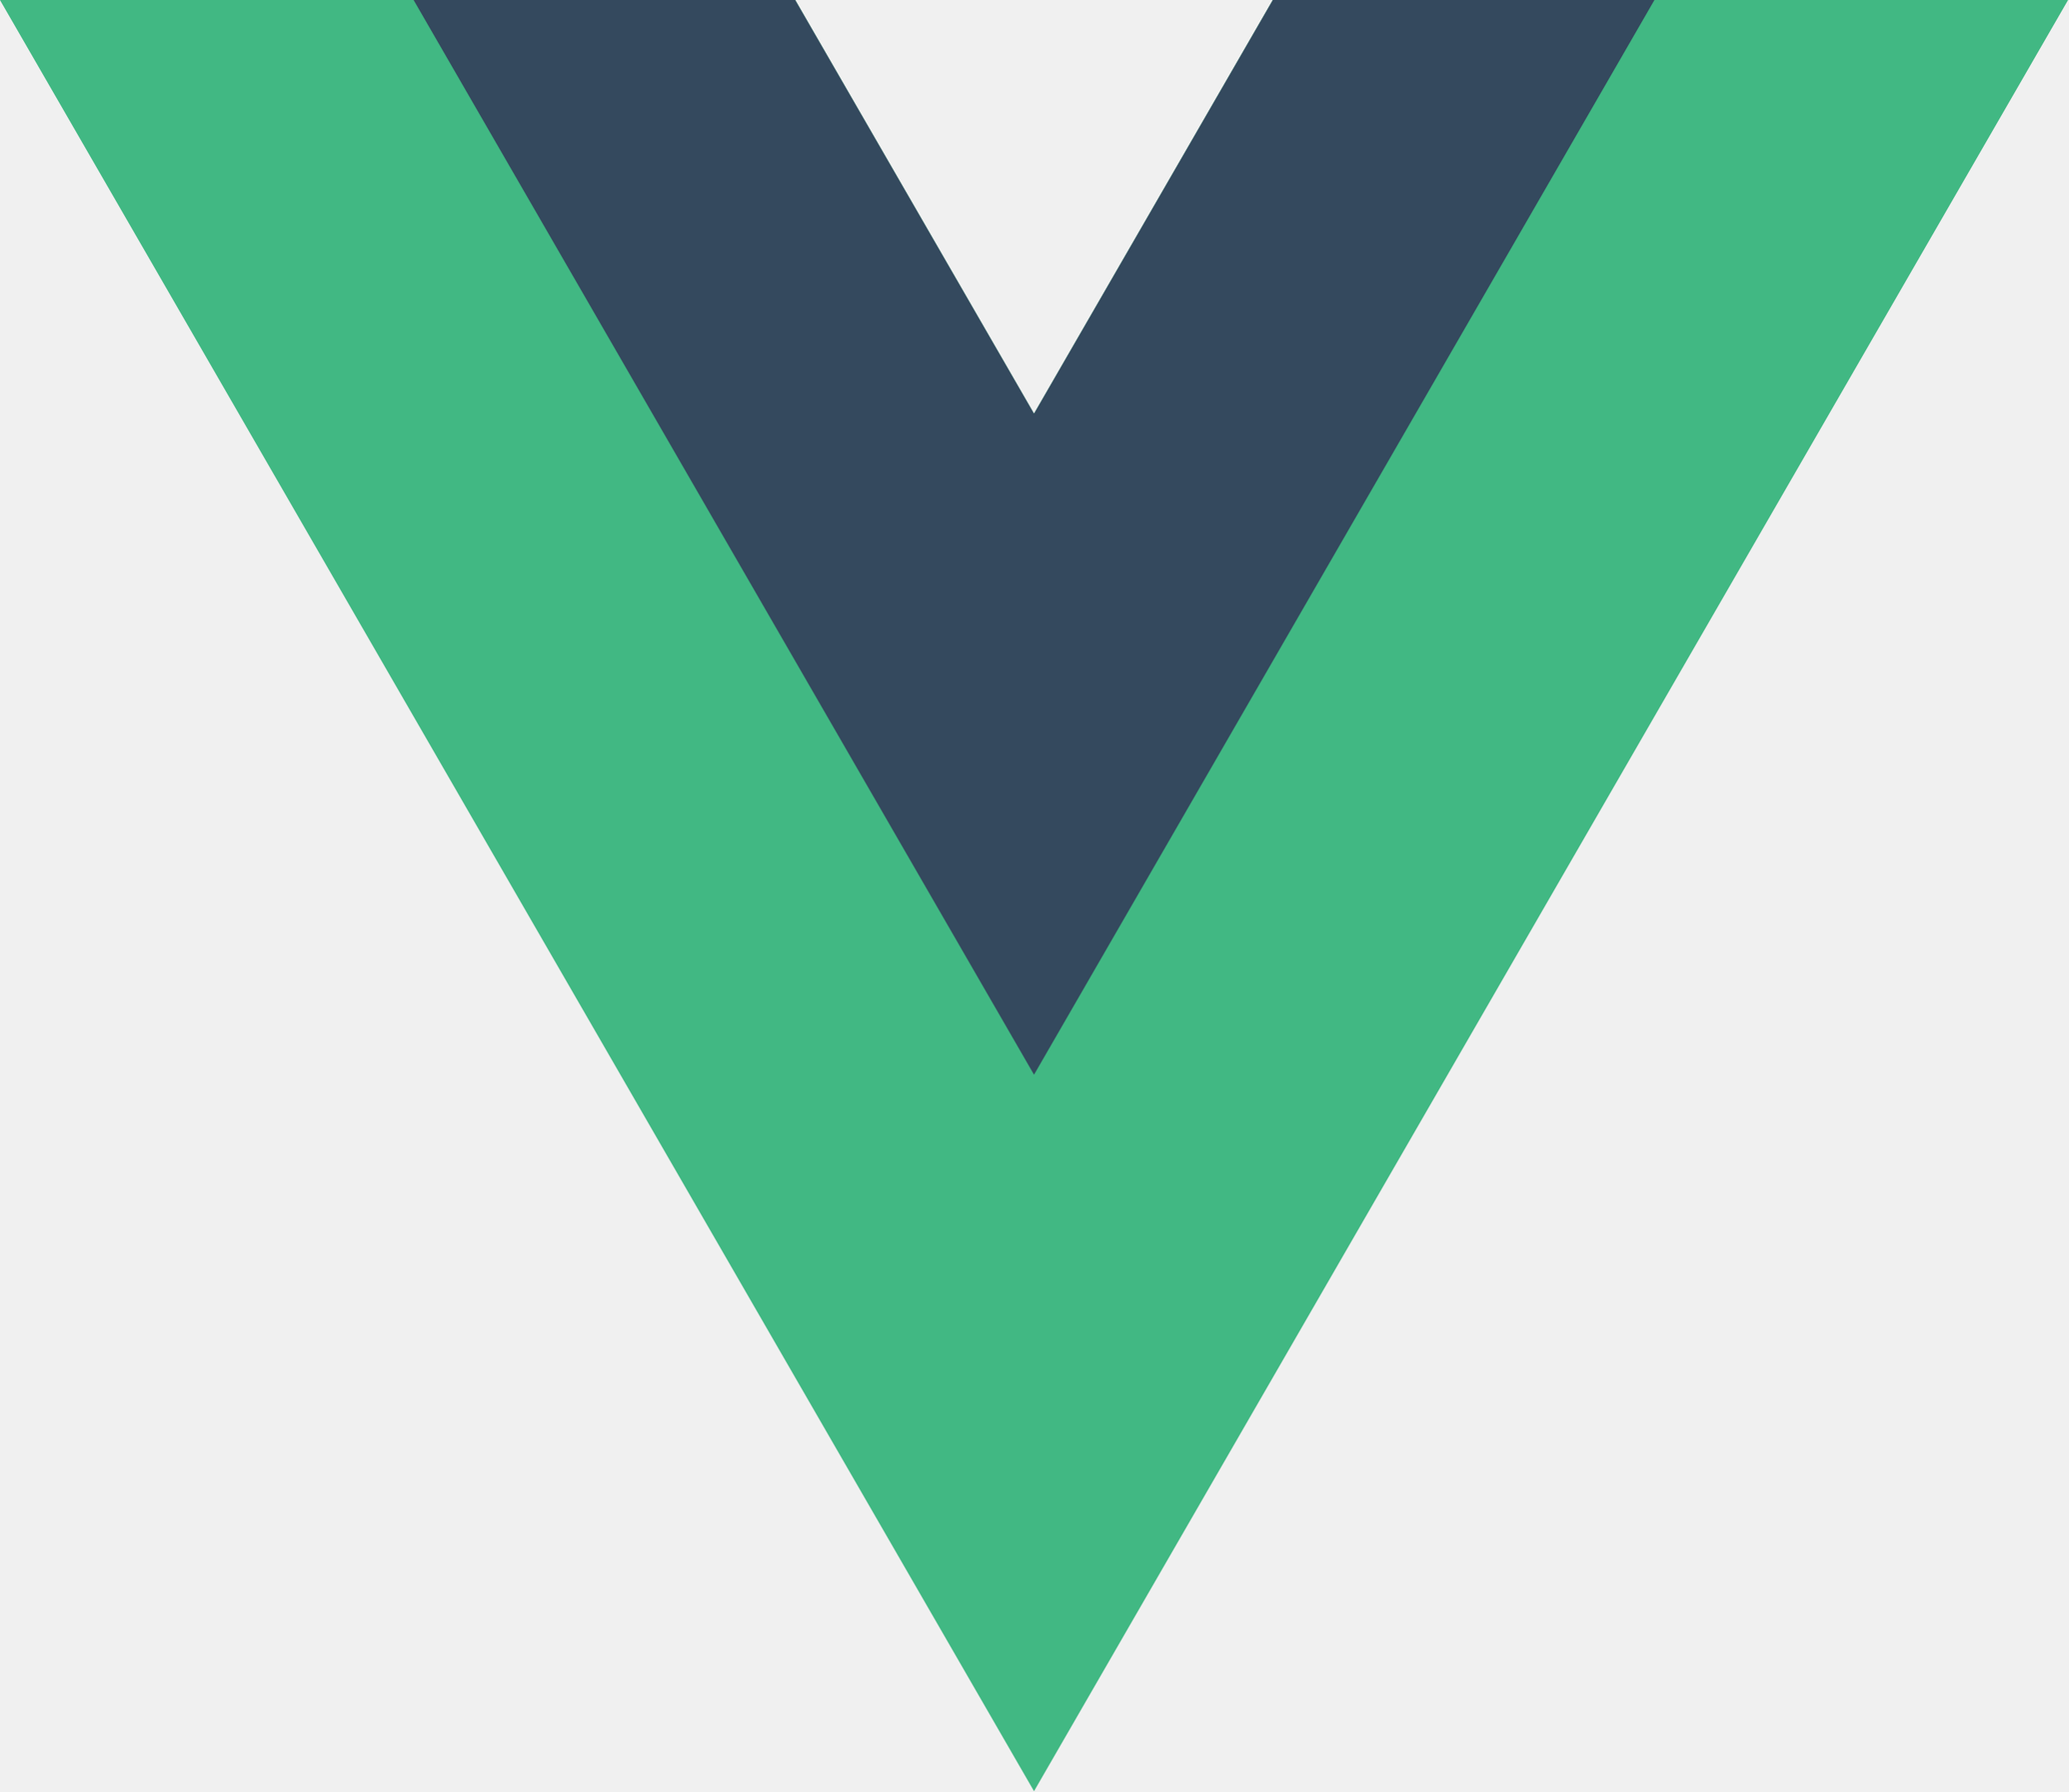
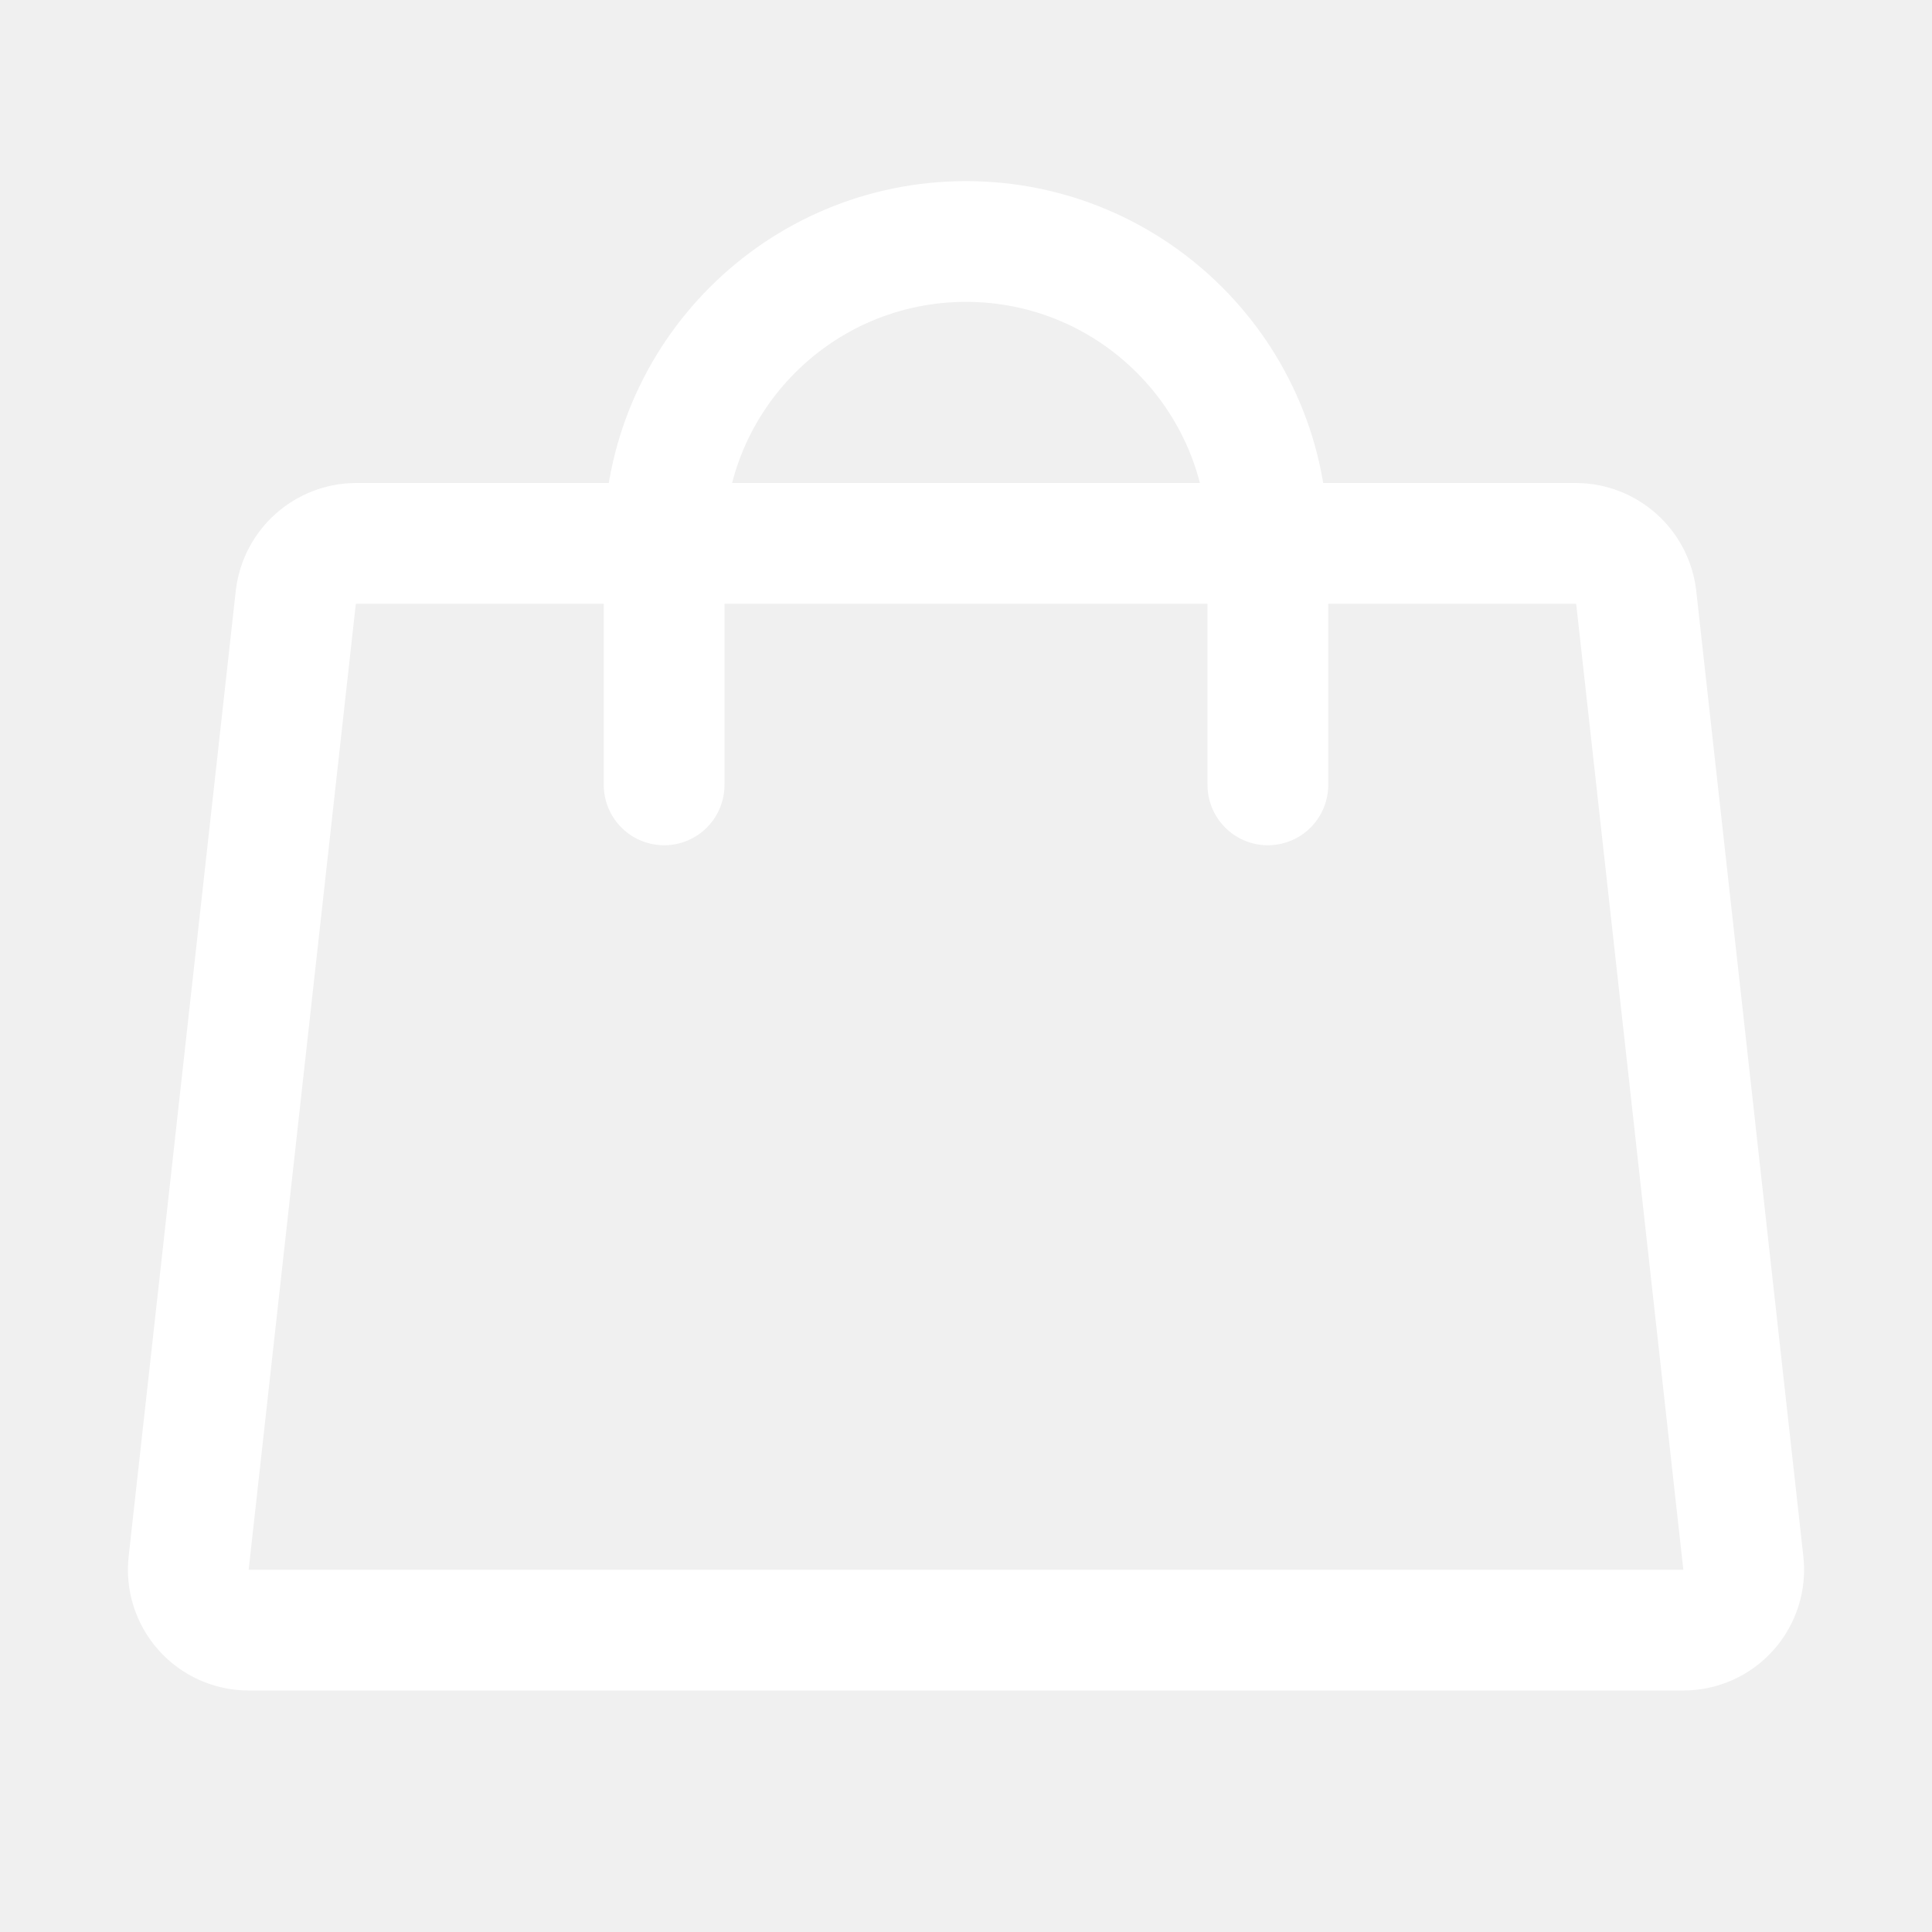
- <svg xmlns="http://www.w3.org/2000/svg" viewBox="0 0 261.76 226.69">
-   <path d="M161.096.001l-30.225 52.351L100.647.001H-.005l130.877 226.688L261.749.001z" fill="#41b883" />
-   <path d="M161.096.001l-30.225 52.351L100.647.001H52.346l78.526 136.01L209.398.001z" fill="#34495e" />
+ <svg xmlns="http://www.w3.org/2000/svg" width="25" height="25" fill="#FFFFFF" viewBox="0 0 256 256">
+   <rect width="256" height="256" fill="none" />
+   <path d="M208.8,72H47.2a8.1,8.1,0,0,0-8,7.1L25,207.1a8,8,0,0,0,7.9,8.9H223.1a8,8,0,0,0,7.9-8.9l-14.2-128A8.1,8.1,0,0,0,208.8,72Z" fill="none" stroke="#FFFFFF" stroke-linecap="round" stroke-linejoin="round" stroke-width="16" />
+   <path d="M88,104V72a40,40,0,0,1,80,0v32" fill="none" stroke="#FFFFFF" stroke-linecap="round" stroke-linejoin="round" stroke-width="16" />
</svg>
